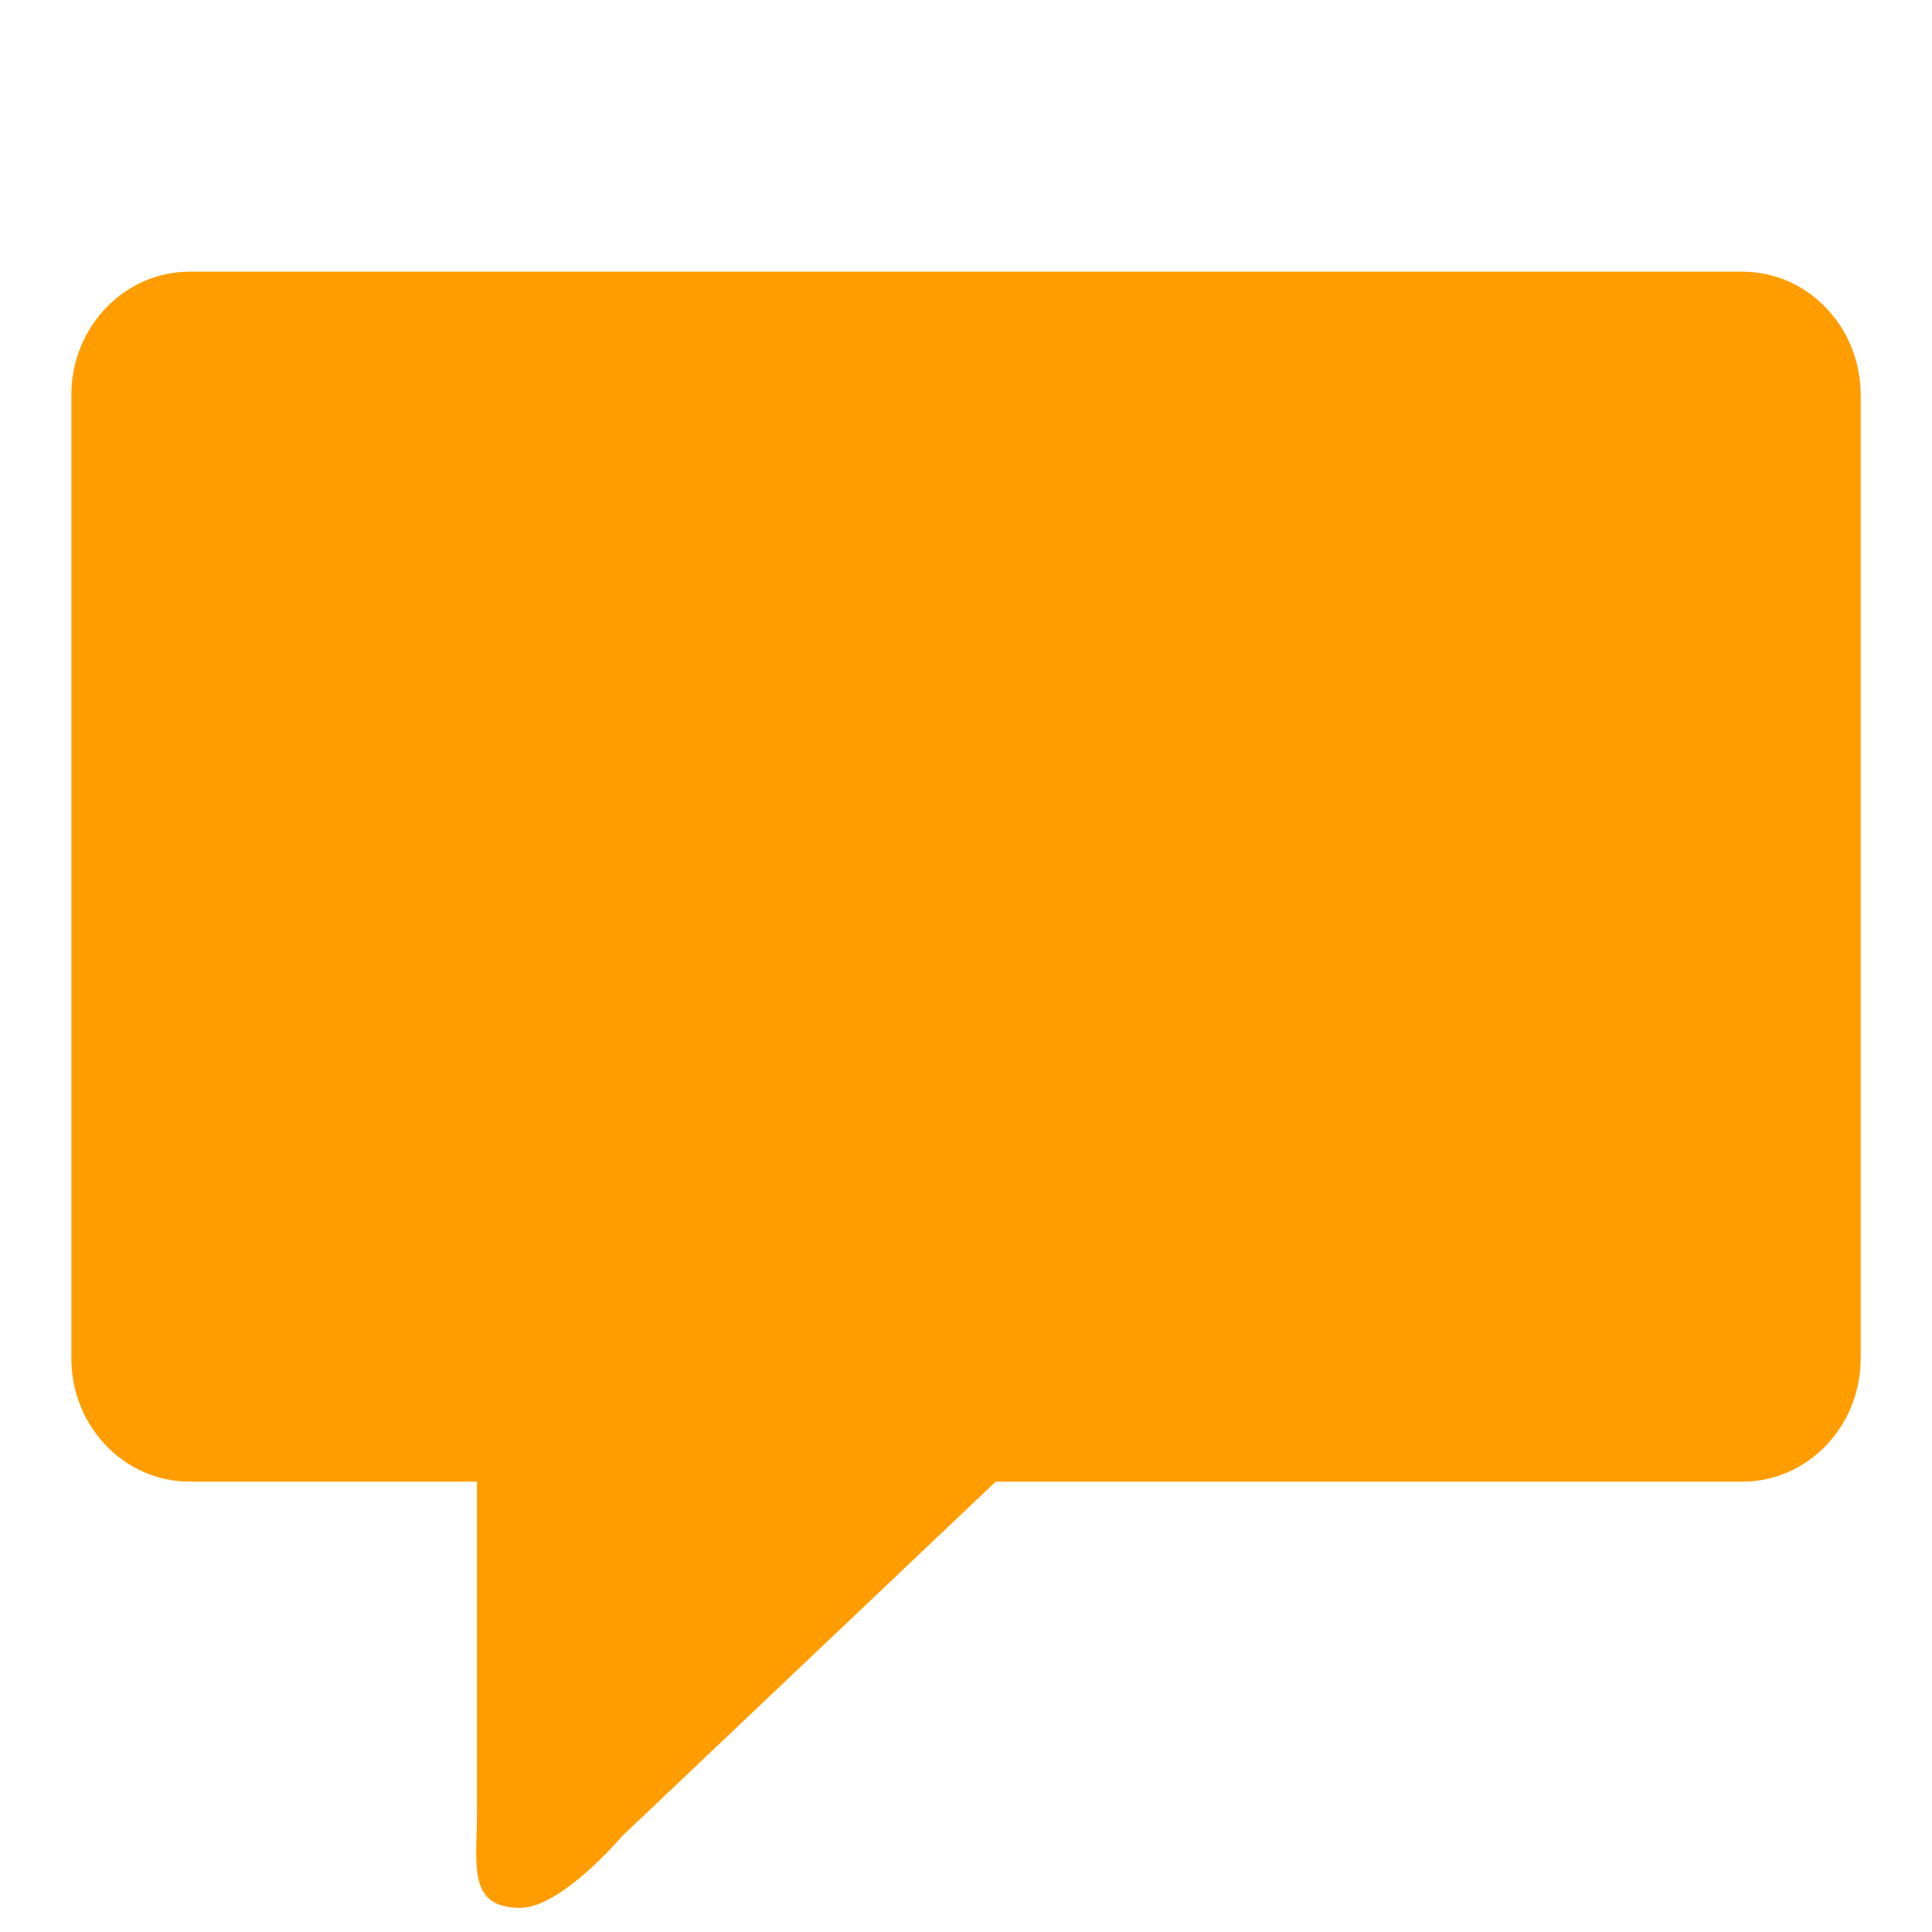
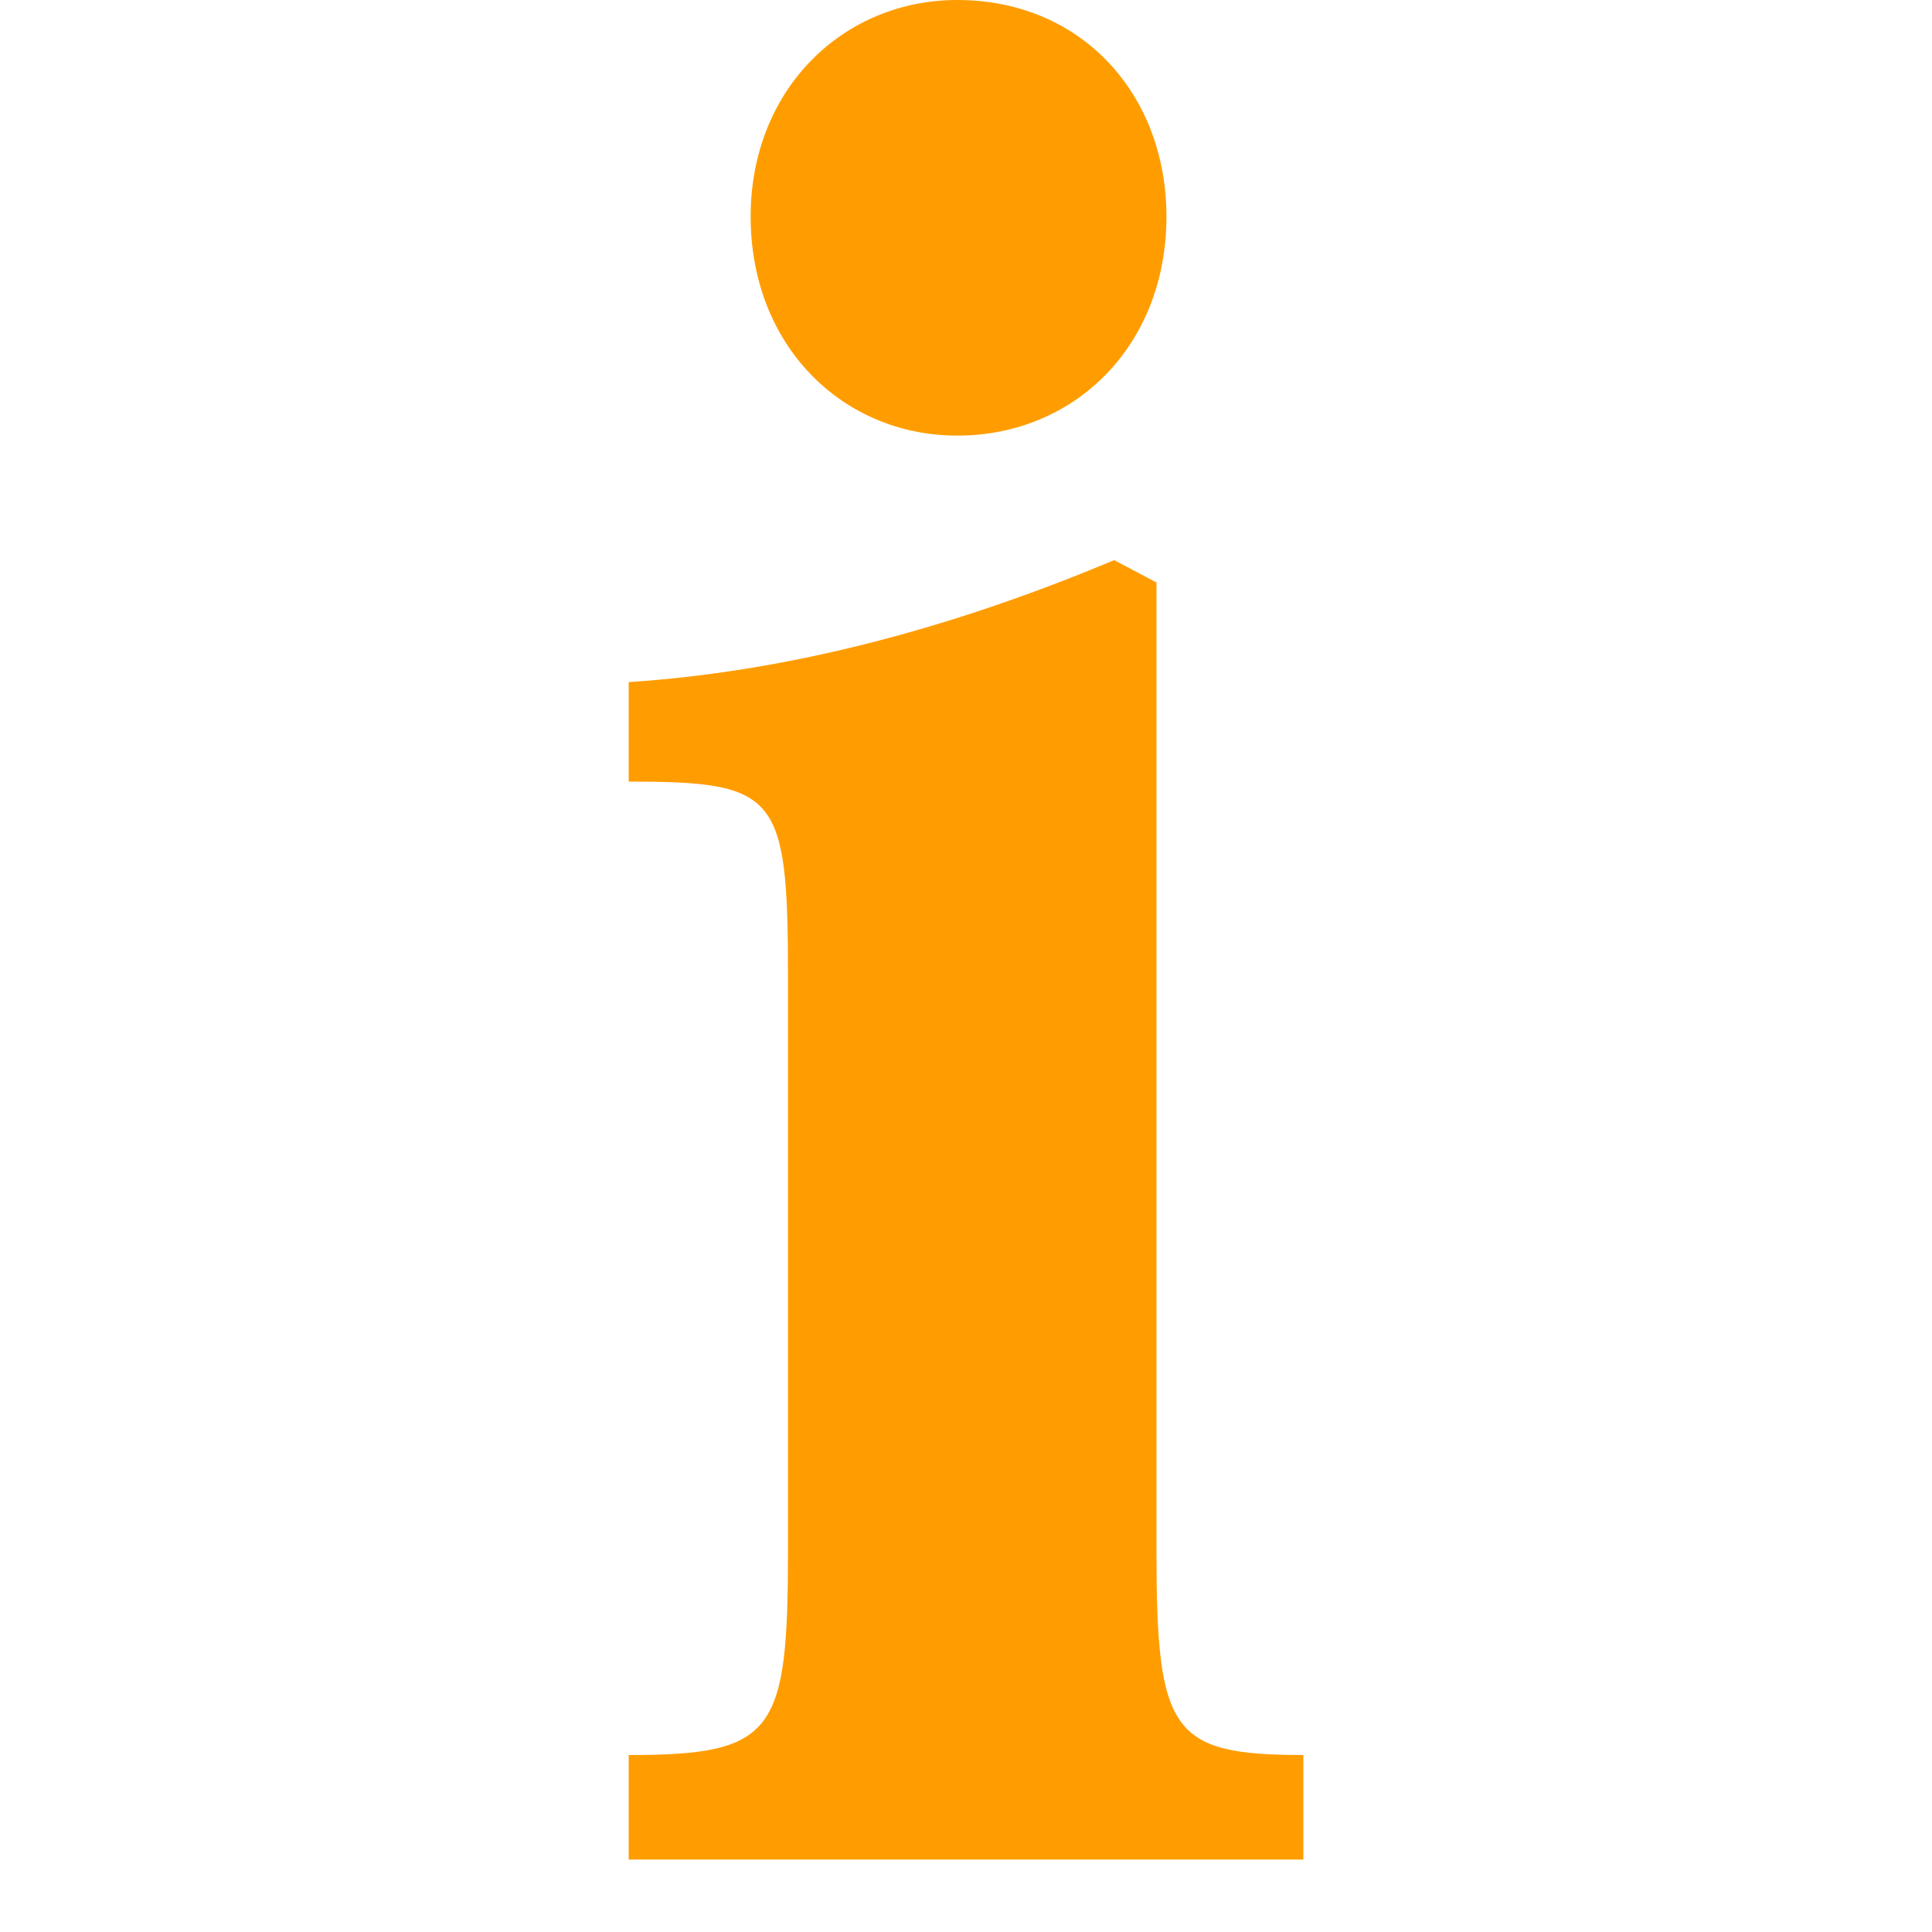
<svg xmlns="http://www.w3.org/2000/svg" version="1.1" id="Layer_1" x="0px" y="0px" width="80px" height="80px" viewBox="0 0 80 80" enable-background="new 0 0 80 80" xml:space="preserve">
-   <path fill="#FF9D00" d="M77.046,56.247c0,2.819-2.192,5.105-4.898,5.105H17.649H7.853c-2.705,0-4.898-2.286-4.898-5.105V16.356  c0-2.82,2.193-5.106,4.898-5.106h64.295c2.706,0,4.898,2.286,4.898,5.106V56.247z" />
-   <path fill="#FF9D00" d="M44.5,58.25c0-2.209-1.791-4-4-4H23.75c-2.209,0-4,1.791-4,4V75c0,2.209-0.418,4,1.791,4  c1.709,0,4.228-2.978,4.228-2.978L44.5,58.25" />
+   <g>
+     <path fill="#FF9D00" d="M39.64,0c5.156,0,8.66,3.917,8.66,8.967c0,5.362-3.816,9.071-8.66,9.071c-4.743,0-8.557-3.71-8.557-9.071   C31.083,3.711,34.897,0,39.64,0z" />
+     <path fill="#FF9D00" d="M26.033,72.672c6.083,0,6.596-0.926,6.596-8.553V40.511c0-7.629-0.411-8.146-6.596-8.146v-4.121   c6.289-0.413,12.988-2.064,20.102-5.051l1.752,0.926v40.101c0,7.522,0.616,8.451,6.083,8.451V77H26.033V72.672z" />
+   </g>
</svg>
